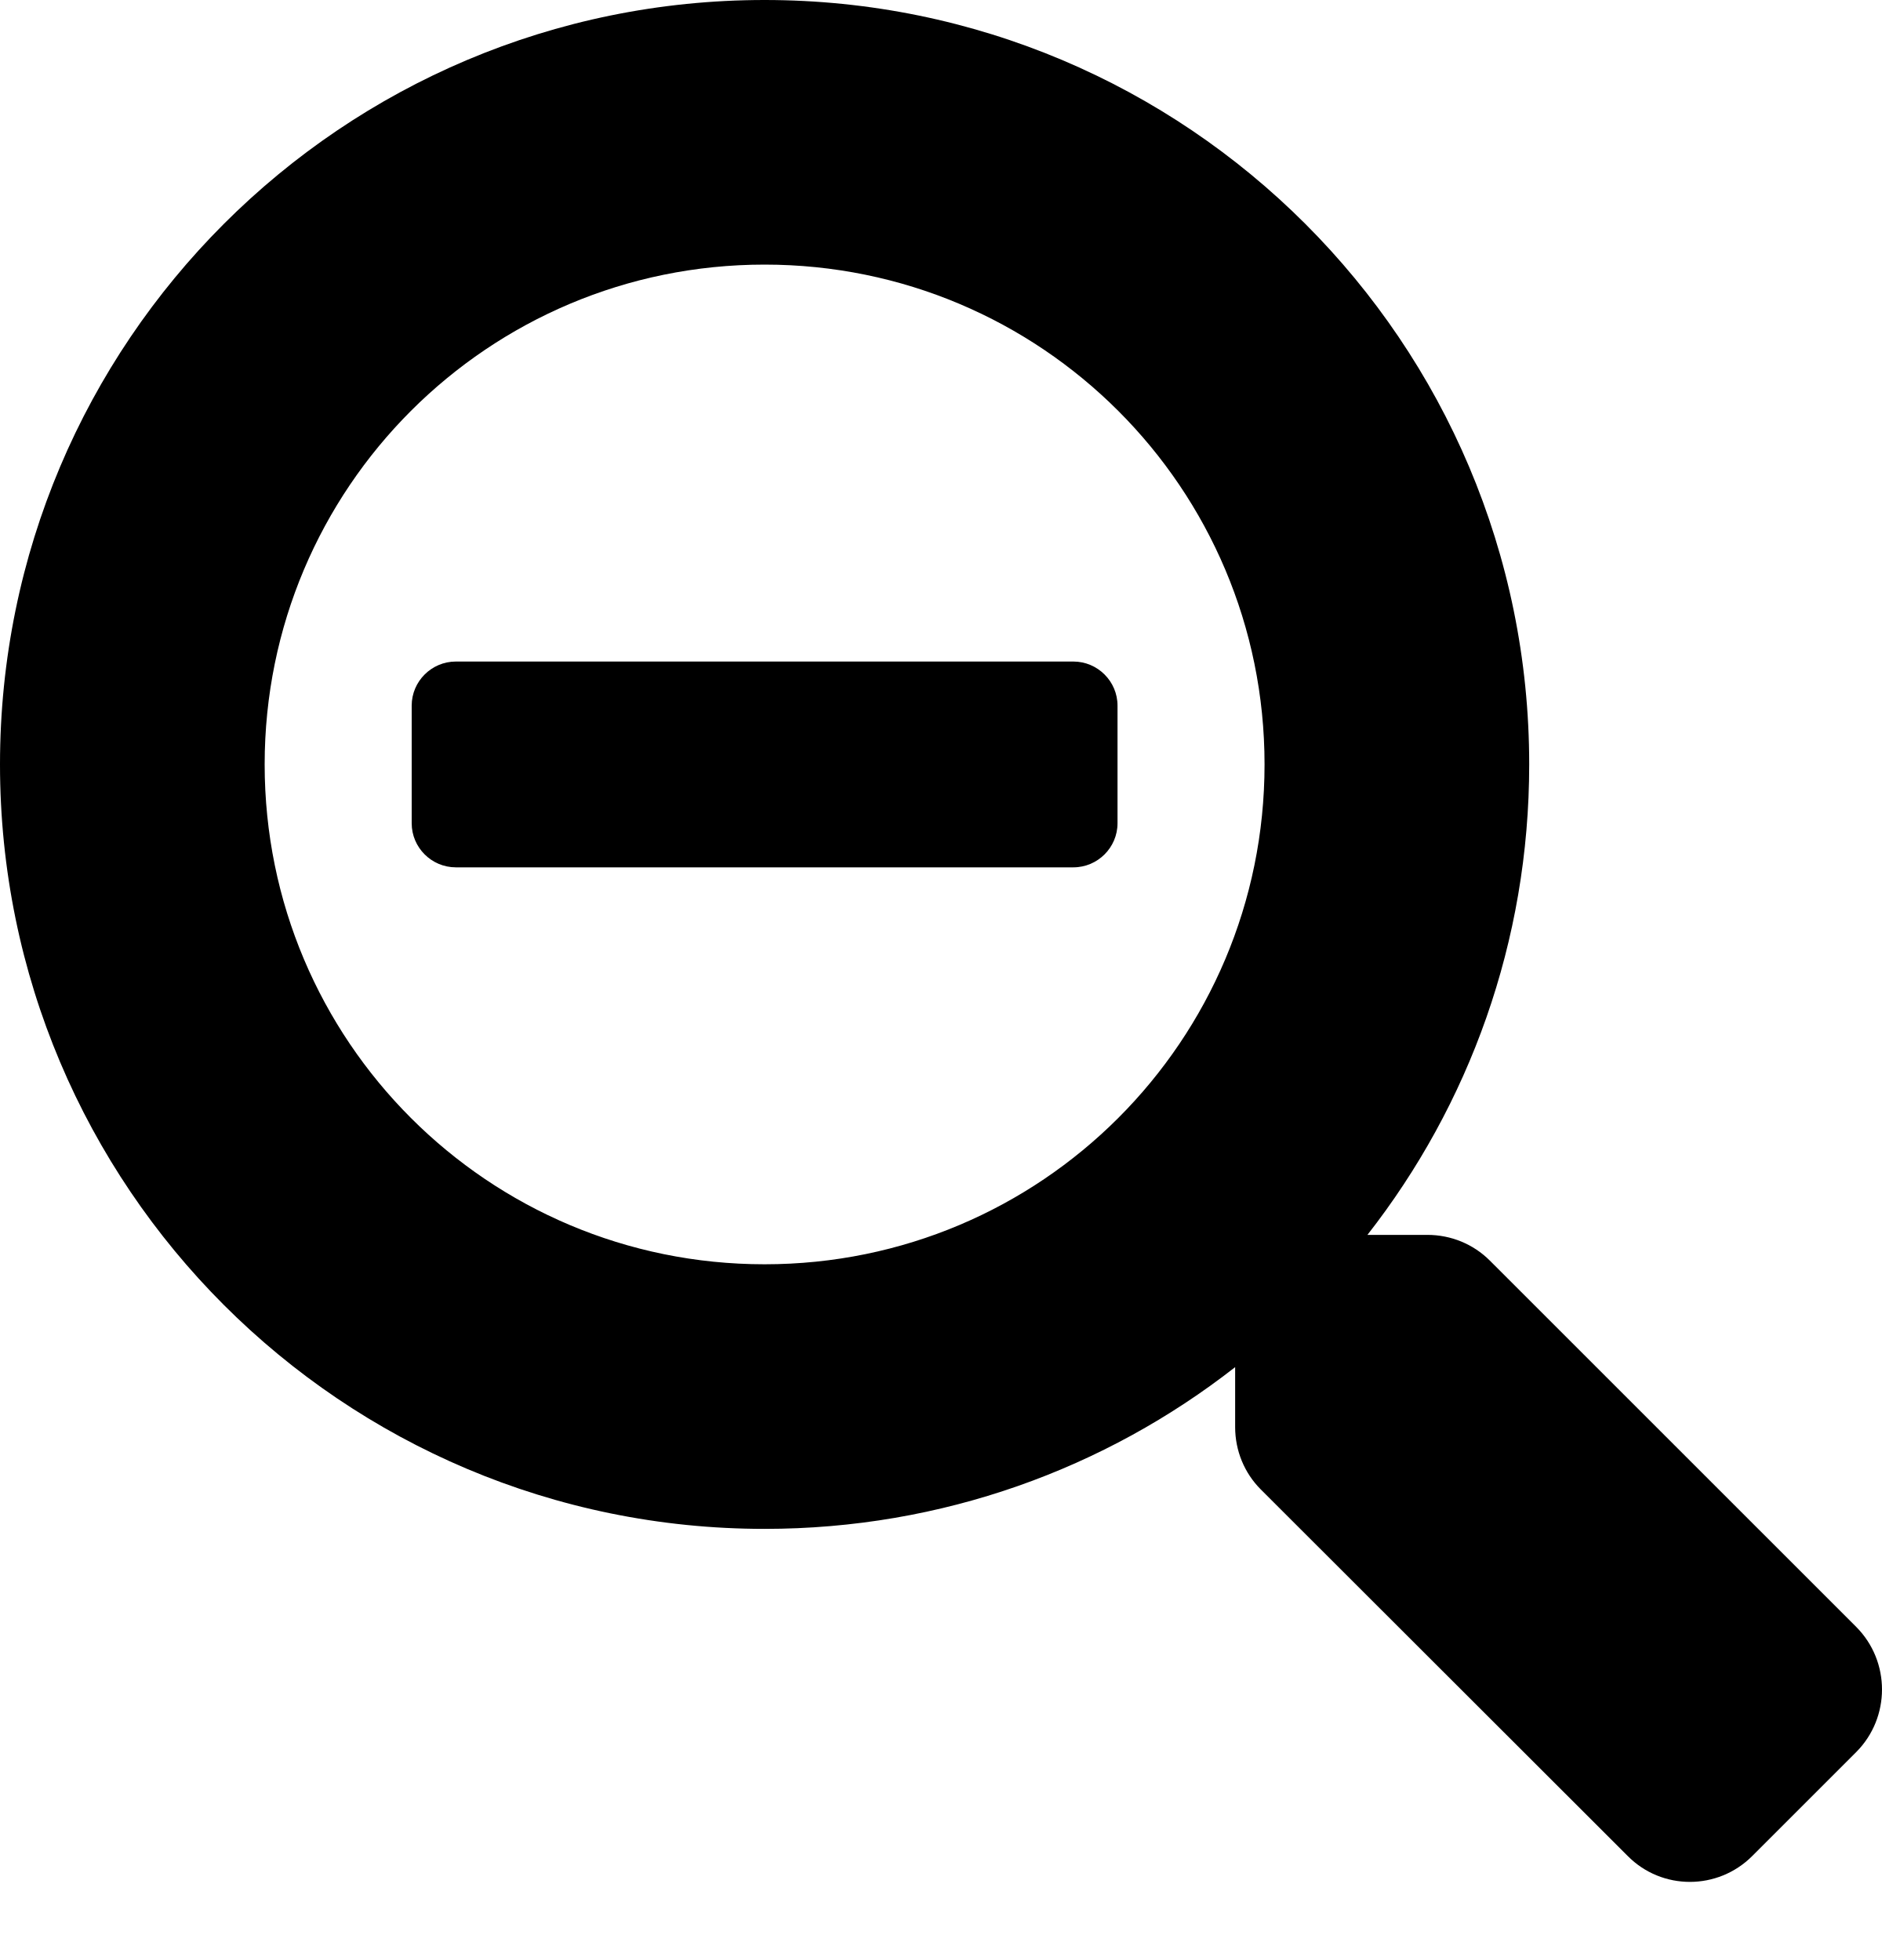
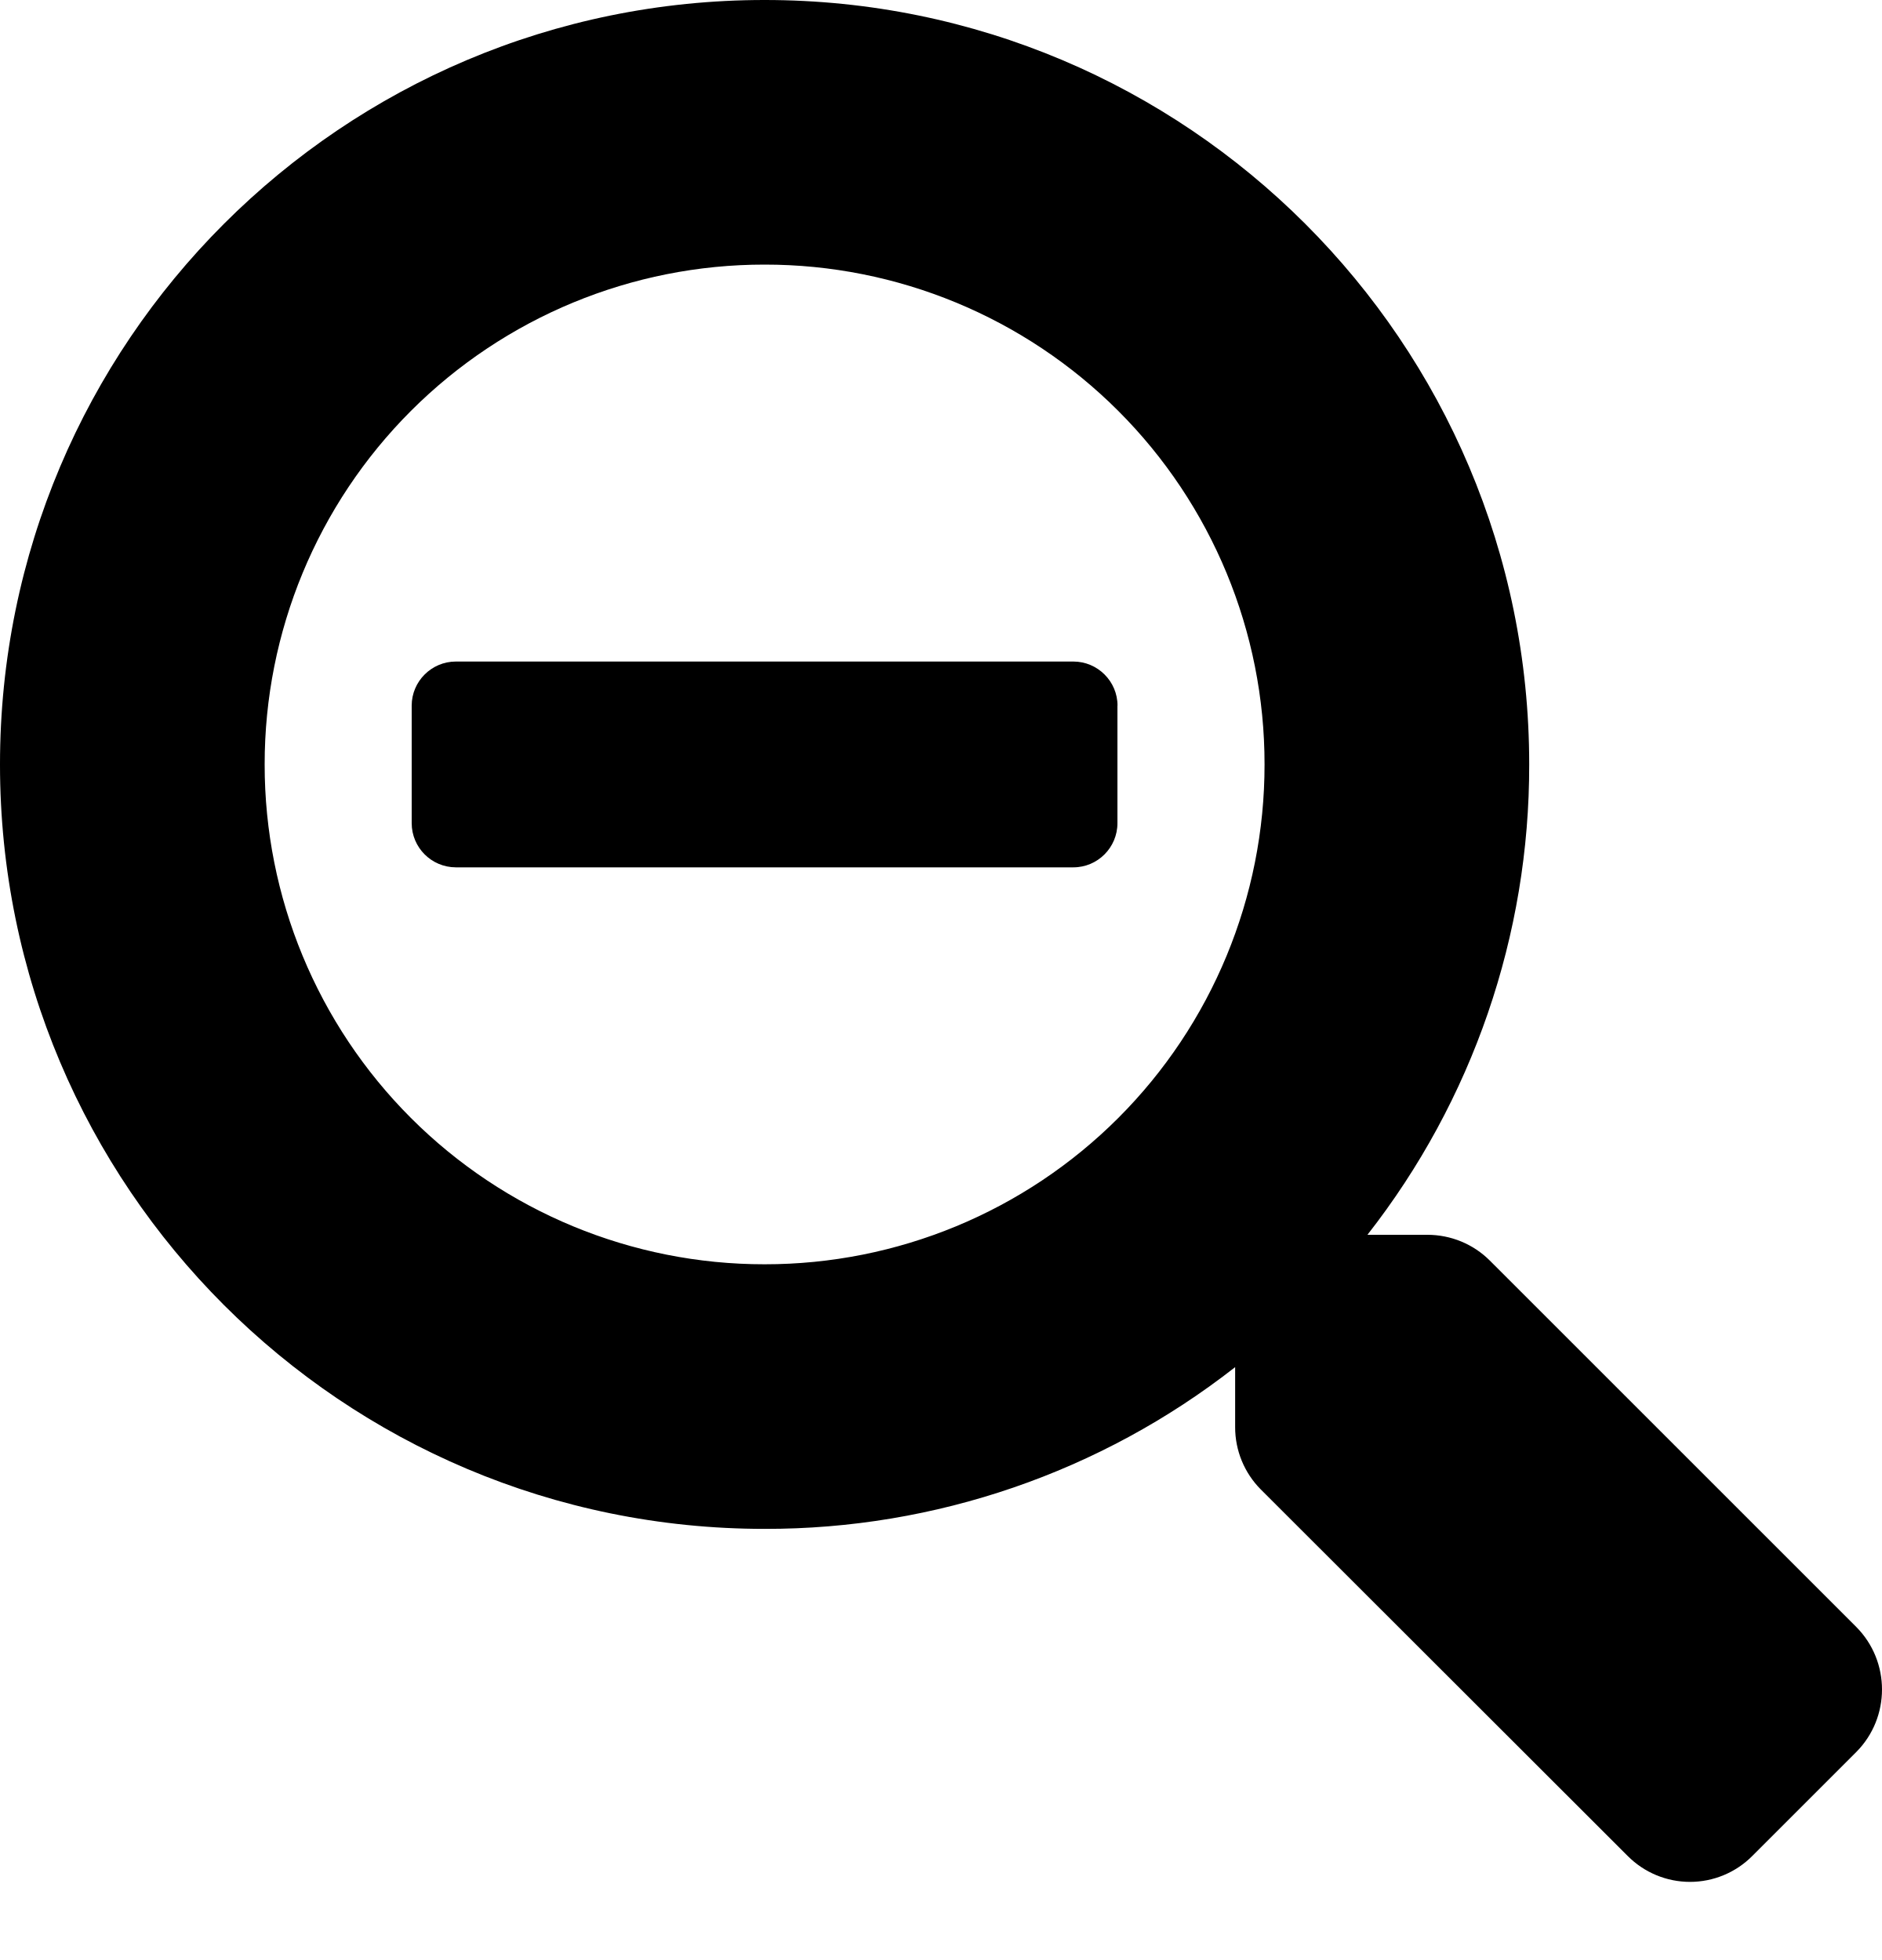
<svg xmlns="http://www.w3.org/2000/svg" viewBox="0 0 24 25">
-   <path d="M14.251 9V10.501C14.251 10.81 13.998 11.063 13.688 11.063H5.813C5.503 11.063 5.25 10.81 5.25 10.501V9C5.25 8.691 5.503 8.438 5.813 8.438H13.688C13.998 8.438 14.251 8.691 14.251 9ZM23.673 22.346L22.346 23.673C21.906 24.114 21.193 24.114 20.757 23.673L16.079 18.999C15.868 18.788 15.751 18.503 15.751 18.202V17.438C14.096 18.732 12.015 19.501 9.75 19.501C4.364 19.501 0 15.137 0 9.75C0 4.364 4.364 0 9.75 0C15.137 0 19.501 4.364 19.501 9.75C19.501 12.015 18.732 14.096 17.438 15.751H18.202C18.503 15.751 18.788 15.868 18.999 16.079L23.673 20.753C24.109 21.193 24.109 21.906 23.673 22.346ZM16.126 9.75C16.126 6.225 13.276 3.375 9.75 3.375C6.225 3.375 3.375 6.225 3.375 9.75C3.375 13.276 6.225 16.126 9.75 16.126C13.276 16.126 16.126 13.276 16.126 9.75Z" />
+   <path d="M14.25 9v1.5c0 .31-.252.563-.562.563H5.813a.564.564 0 01-.563-.563V9c0-.309.253-.562.563-.562h7.875c.31 0 .563.253.563.562zm9.423 13.346l-1.327 1.327a1.12 1.12 0 01-1.589 0l-4.678-4.674a1.125 1.125 0 01-.328-.797v-.764a9.703 9.703 0 01-6 2.063A9.749 9.749 0 010 9.751 9.749 9.749 0 019.75 0a9.749 9.749 0 019.751 9.75 9.703 9.703 0 01-2.063 6h.764c.3 0 .586.118.797.329l4.674 4.674c.436.44.436 1.153 0 1.593zM16.126 9.75A6.37 6.37 0 009.75 3.375 6.37 6.37 0 003.375 9.75a6.37 6.37 0 006.375 6.376 6.37 6.37 0 006.376-6.376z" />
</svg>
